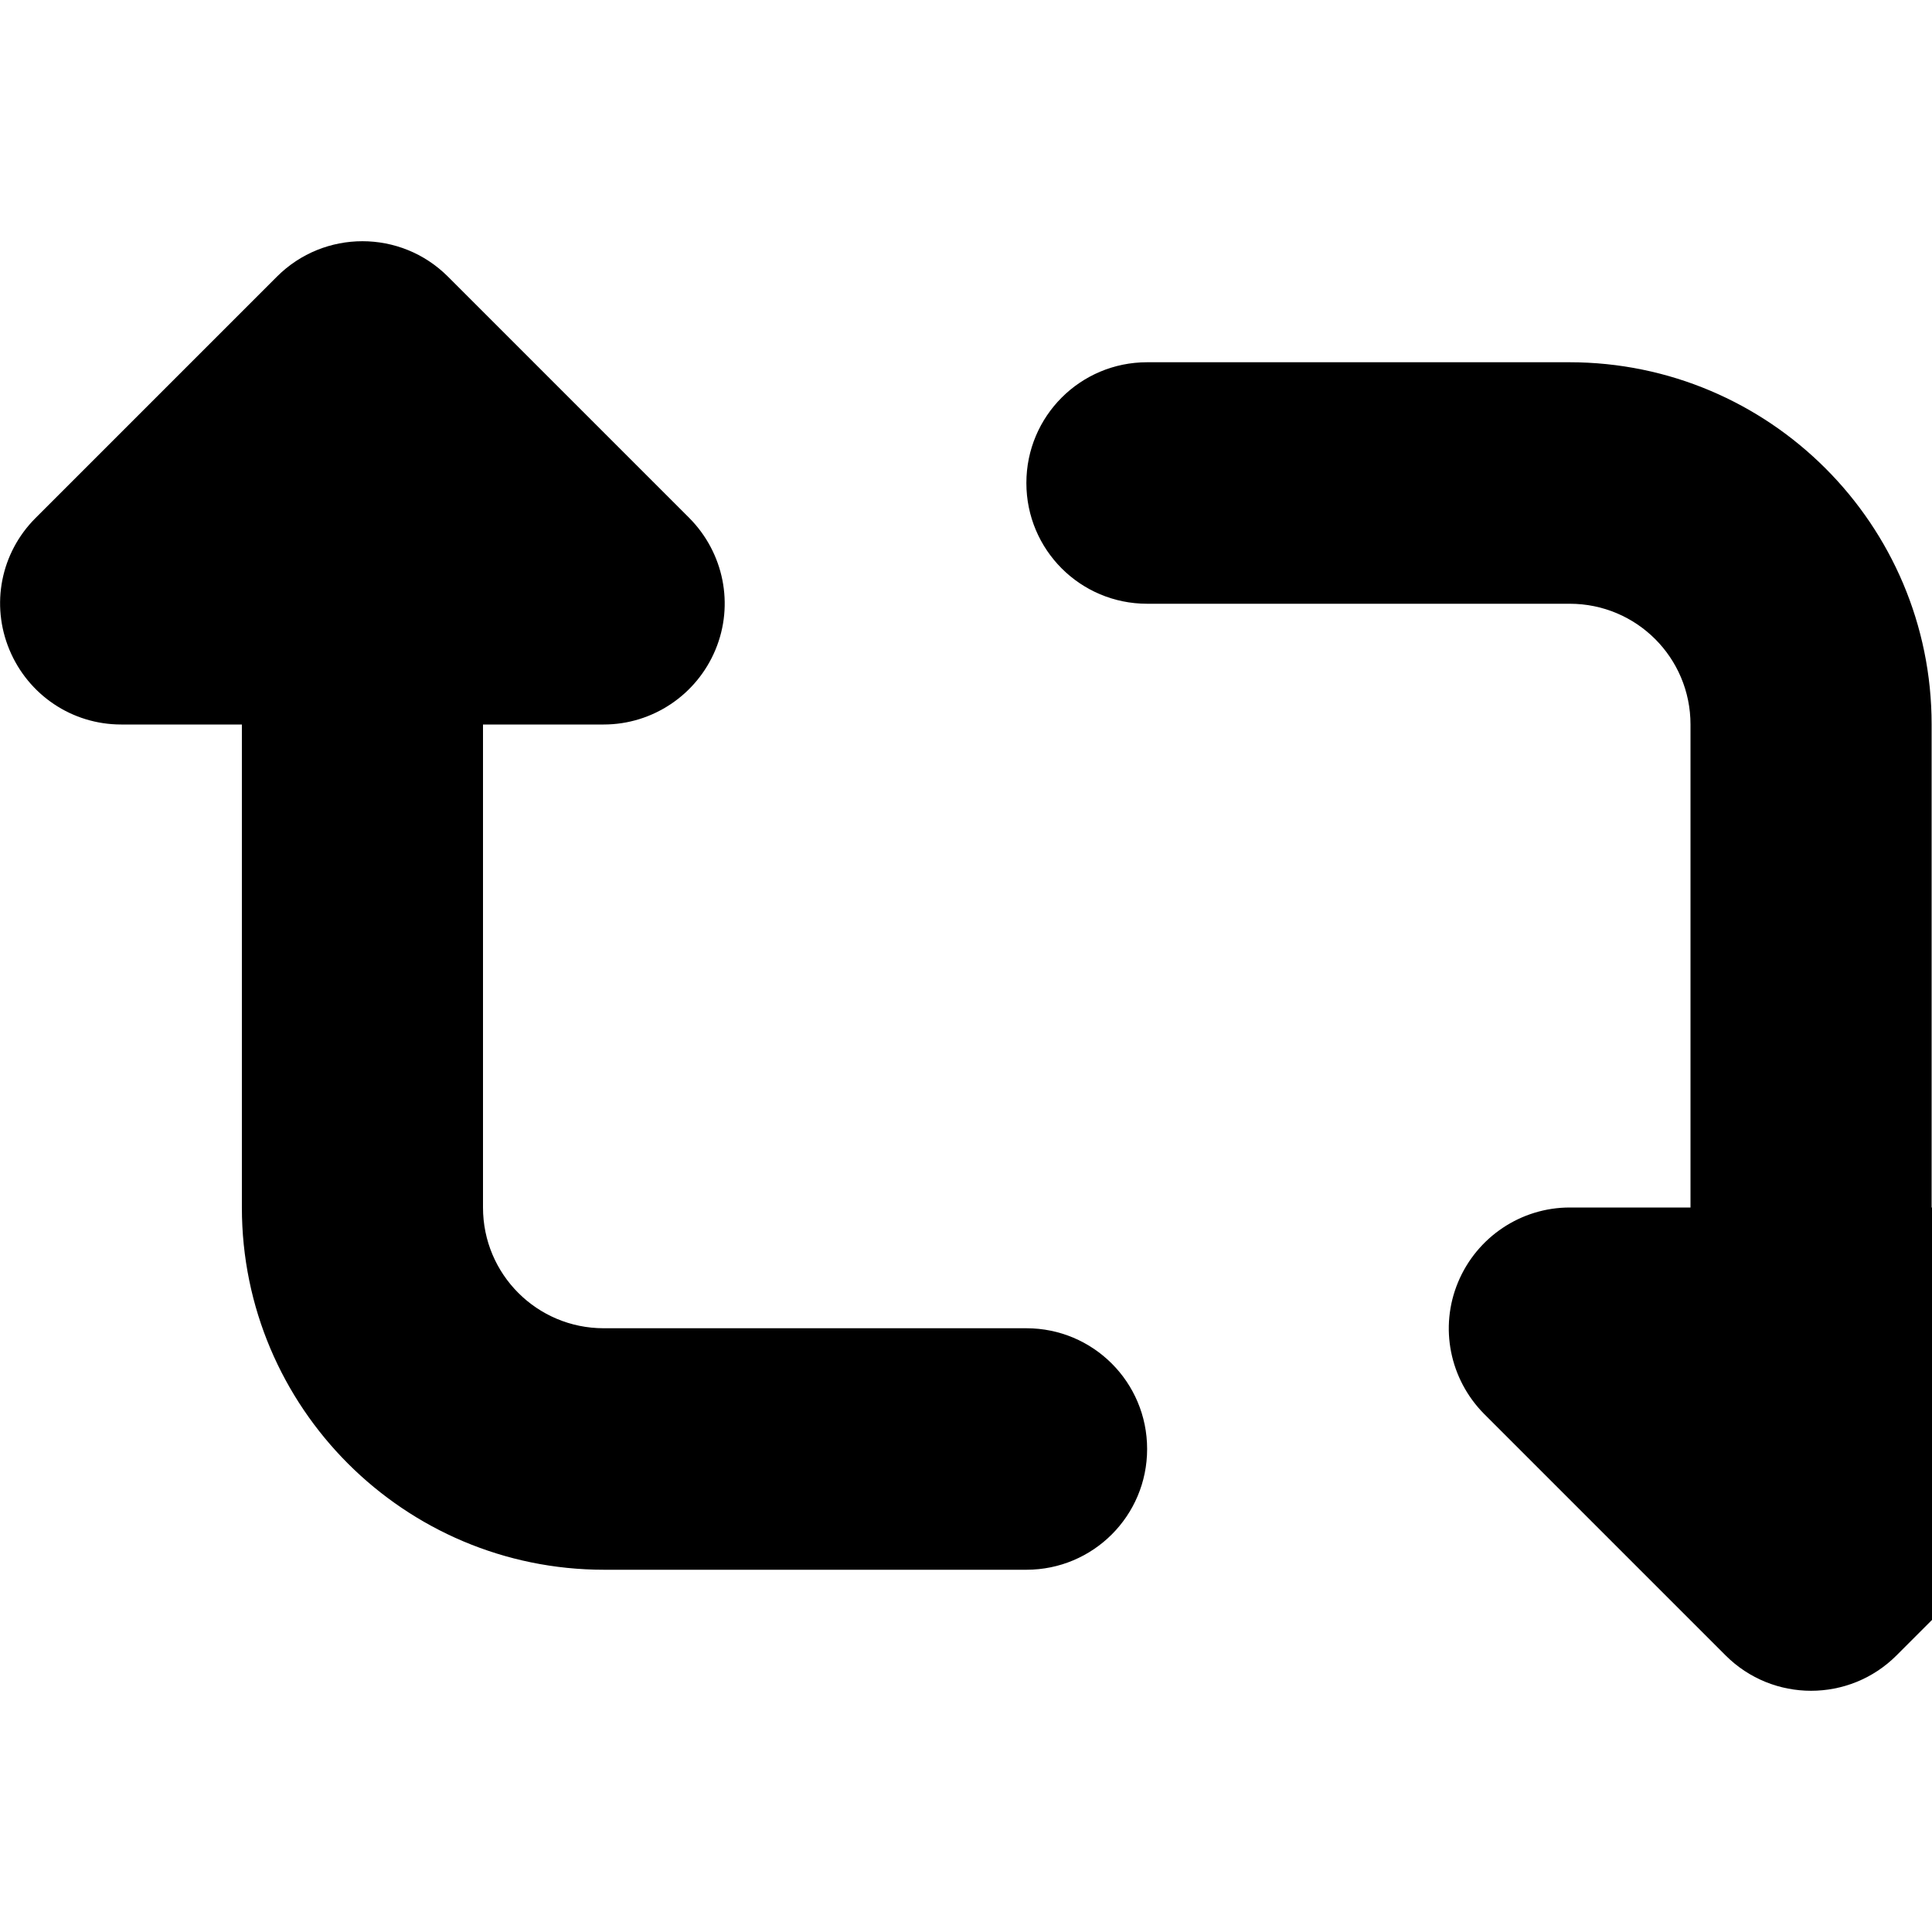
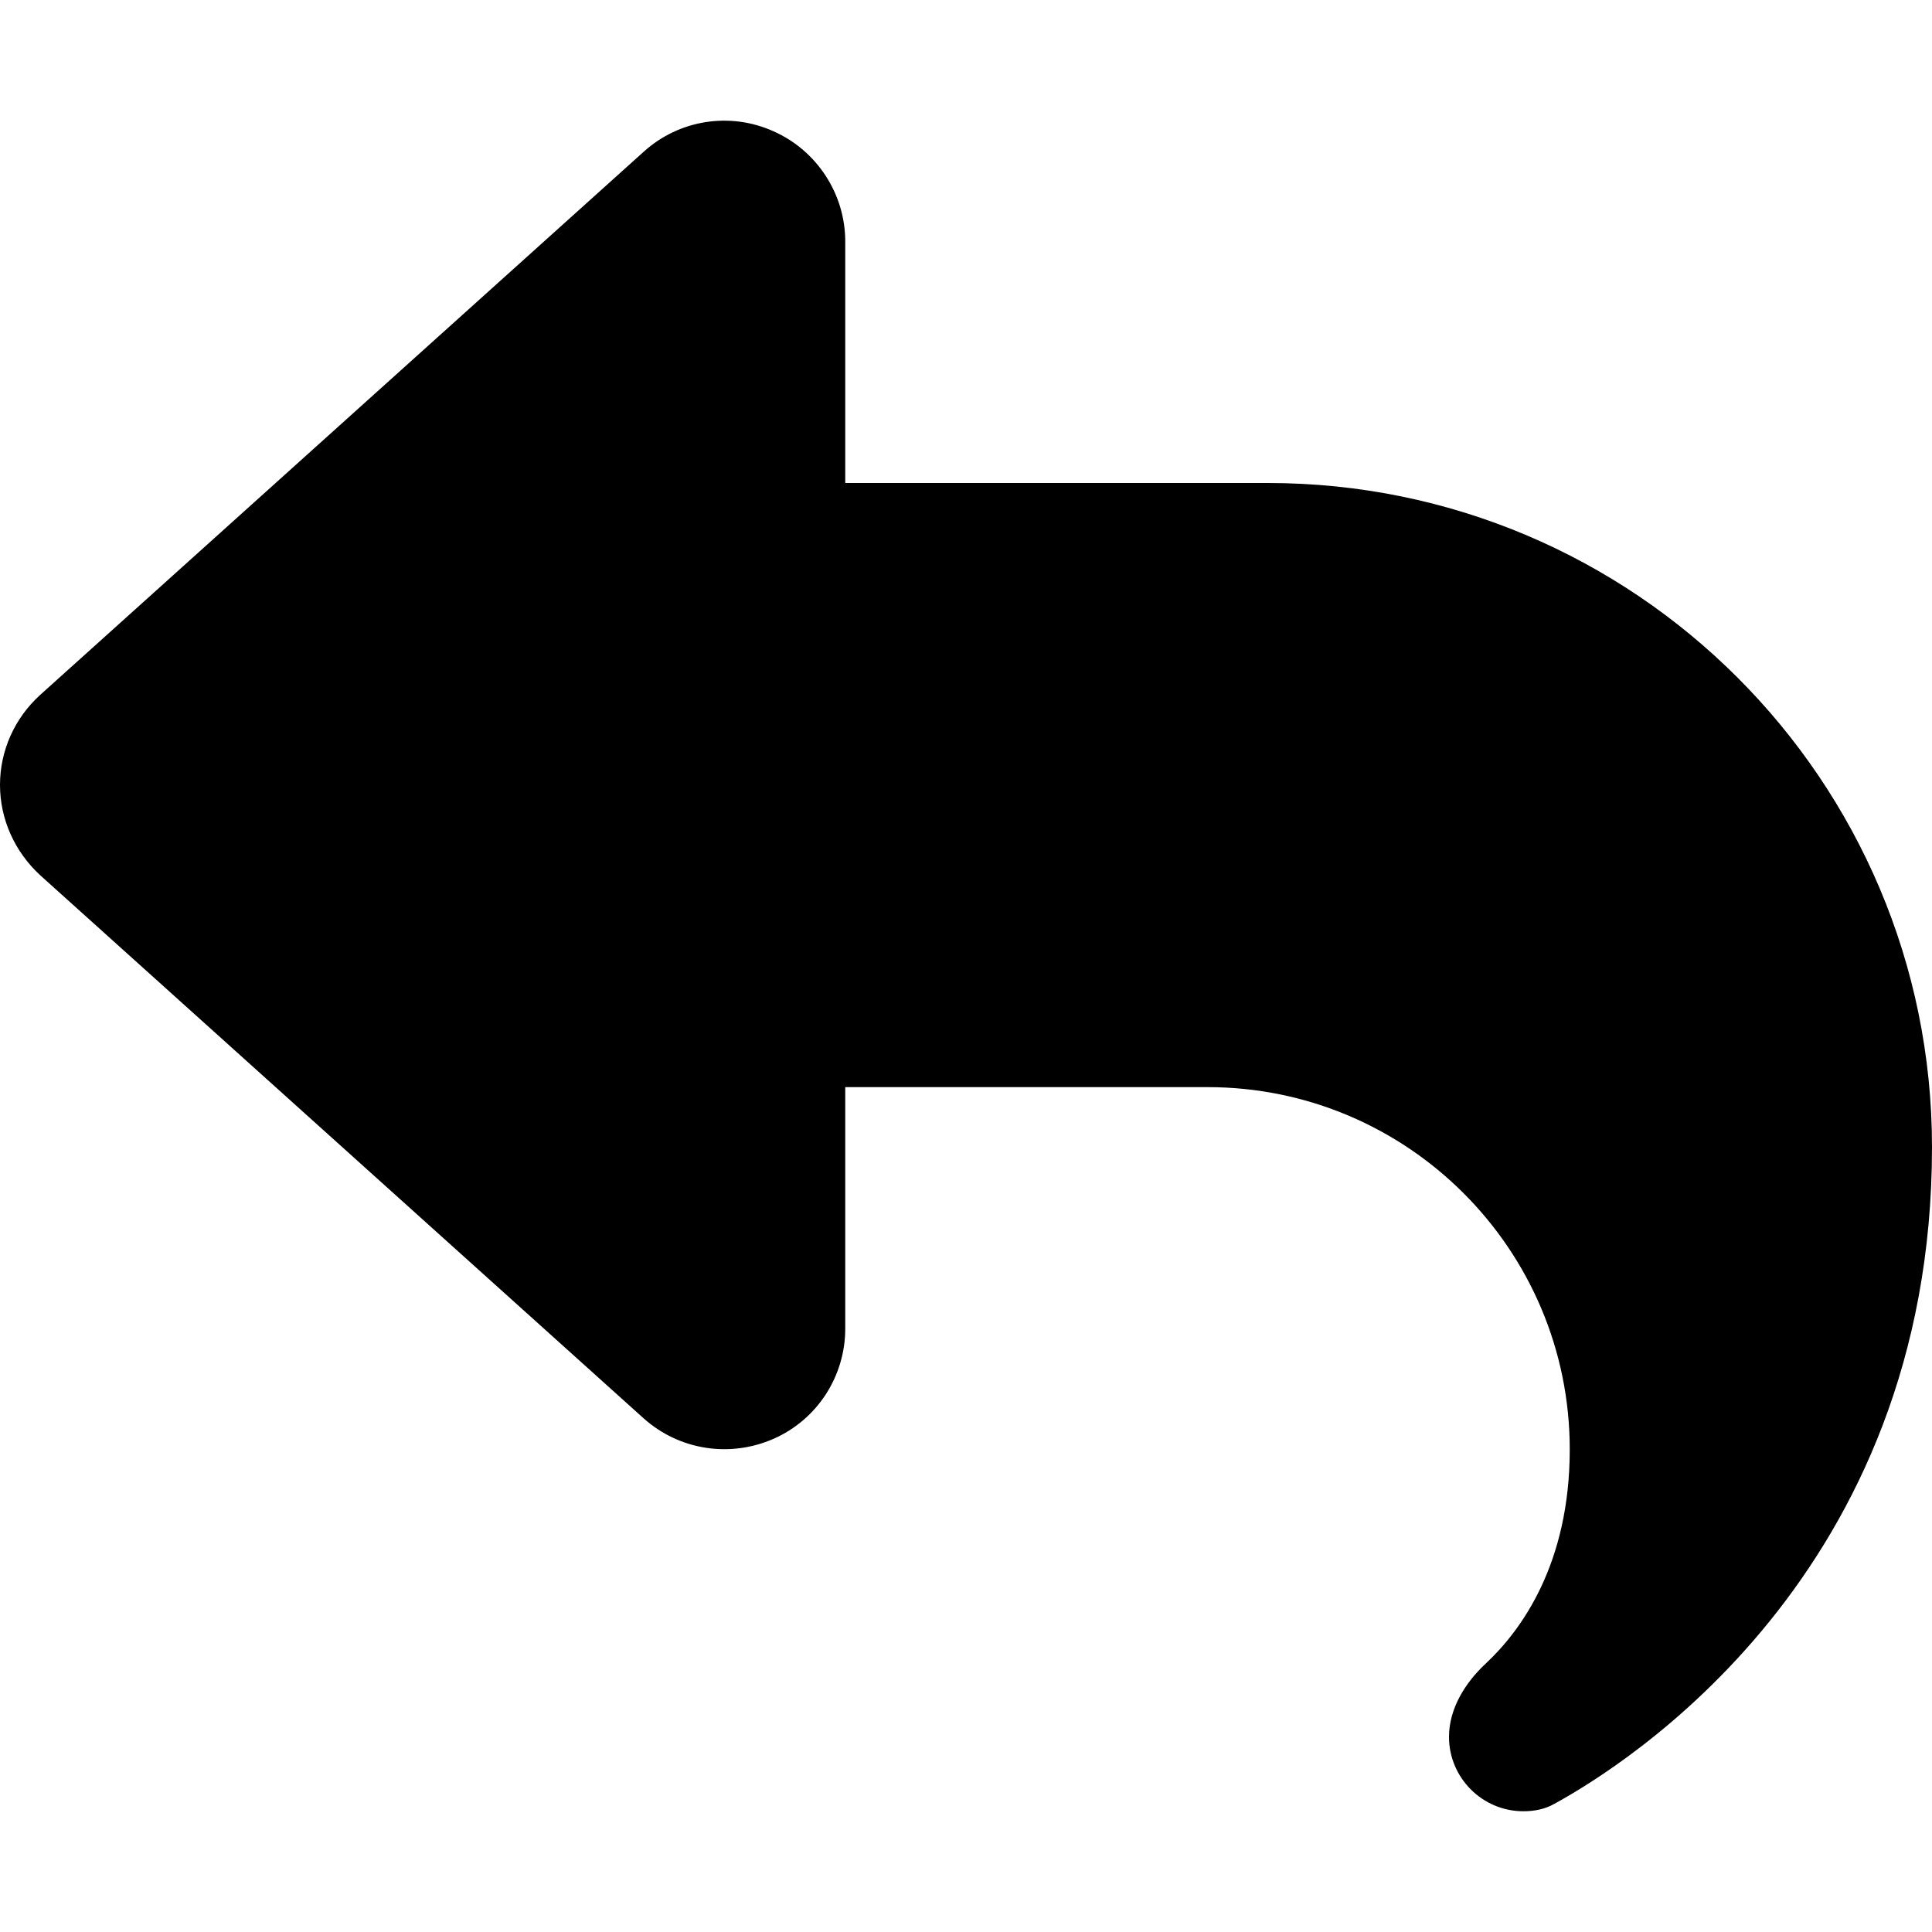
<svg xmlns="http://www.w3.org/2000/svg" viewBox="0 0 512 512">
-   <path d="M272 416c17.7 0 32-14.3 32-32s-14.3-32-32-32l-112 0c-17.7 0-32-14.3-32-32l0-128 32 0c12.9 0 24.6-7.8 29.6-19.8s2.2-25.7-6.9-34.9l-64-64c-12.5-12.5-32.8-12.5-45.3 0l-64 64c-9.2 9.2-11.9 22.9-6.9 34.9s16.6 19.8 29.6 19.8l32 0 0 128c0 53 43 96 96 96l112 0zM304 96c-17.7 0-32 14.3-32 32s14.3 32 32 32l112 0c17.7 0 32 14.3 32 32l0 128-32 0c-12.9 0-24.6 7.8-29.6 19.8s-2.2 25.7 6.9 34.9l64 64c12.5 12.5 32.8 12.5 45.3 0l64-64c9.2-9.2 11.9-22.9 6.9-34.9s-16.6-19.8-29.6-19.8l-32 0 0-128c0-53-43-96-96-96L304 96z" />
+   <path d="M205 34.8c11.5 5.1 19 16.6 19 29.2l0 64 112 0c97.2 0 176 78.8 176 176c0 113.3-81.5 163.9-100.2 174.1c-2.5 1.4-5.3 1.9-8.1 1.9c-10.9 0-19.7-8.9-19.7-19.7c0-7.5 4.3-14.4 9.8-19.5c9.4-8.8 22.2-26.4 22.2-56.7c0-53-43-96-96-96l-96 0 0 64c0 12.6-7.4 24.1-19 29.2s-25 3-34.4-5.4l-160-144C3.9 225.7 0 217.1 0 208s3.9-17.7 10.6-23.8l160-144c9.4-8.5 22.9-10.6 34.4-5.4z" />
</svg>
